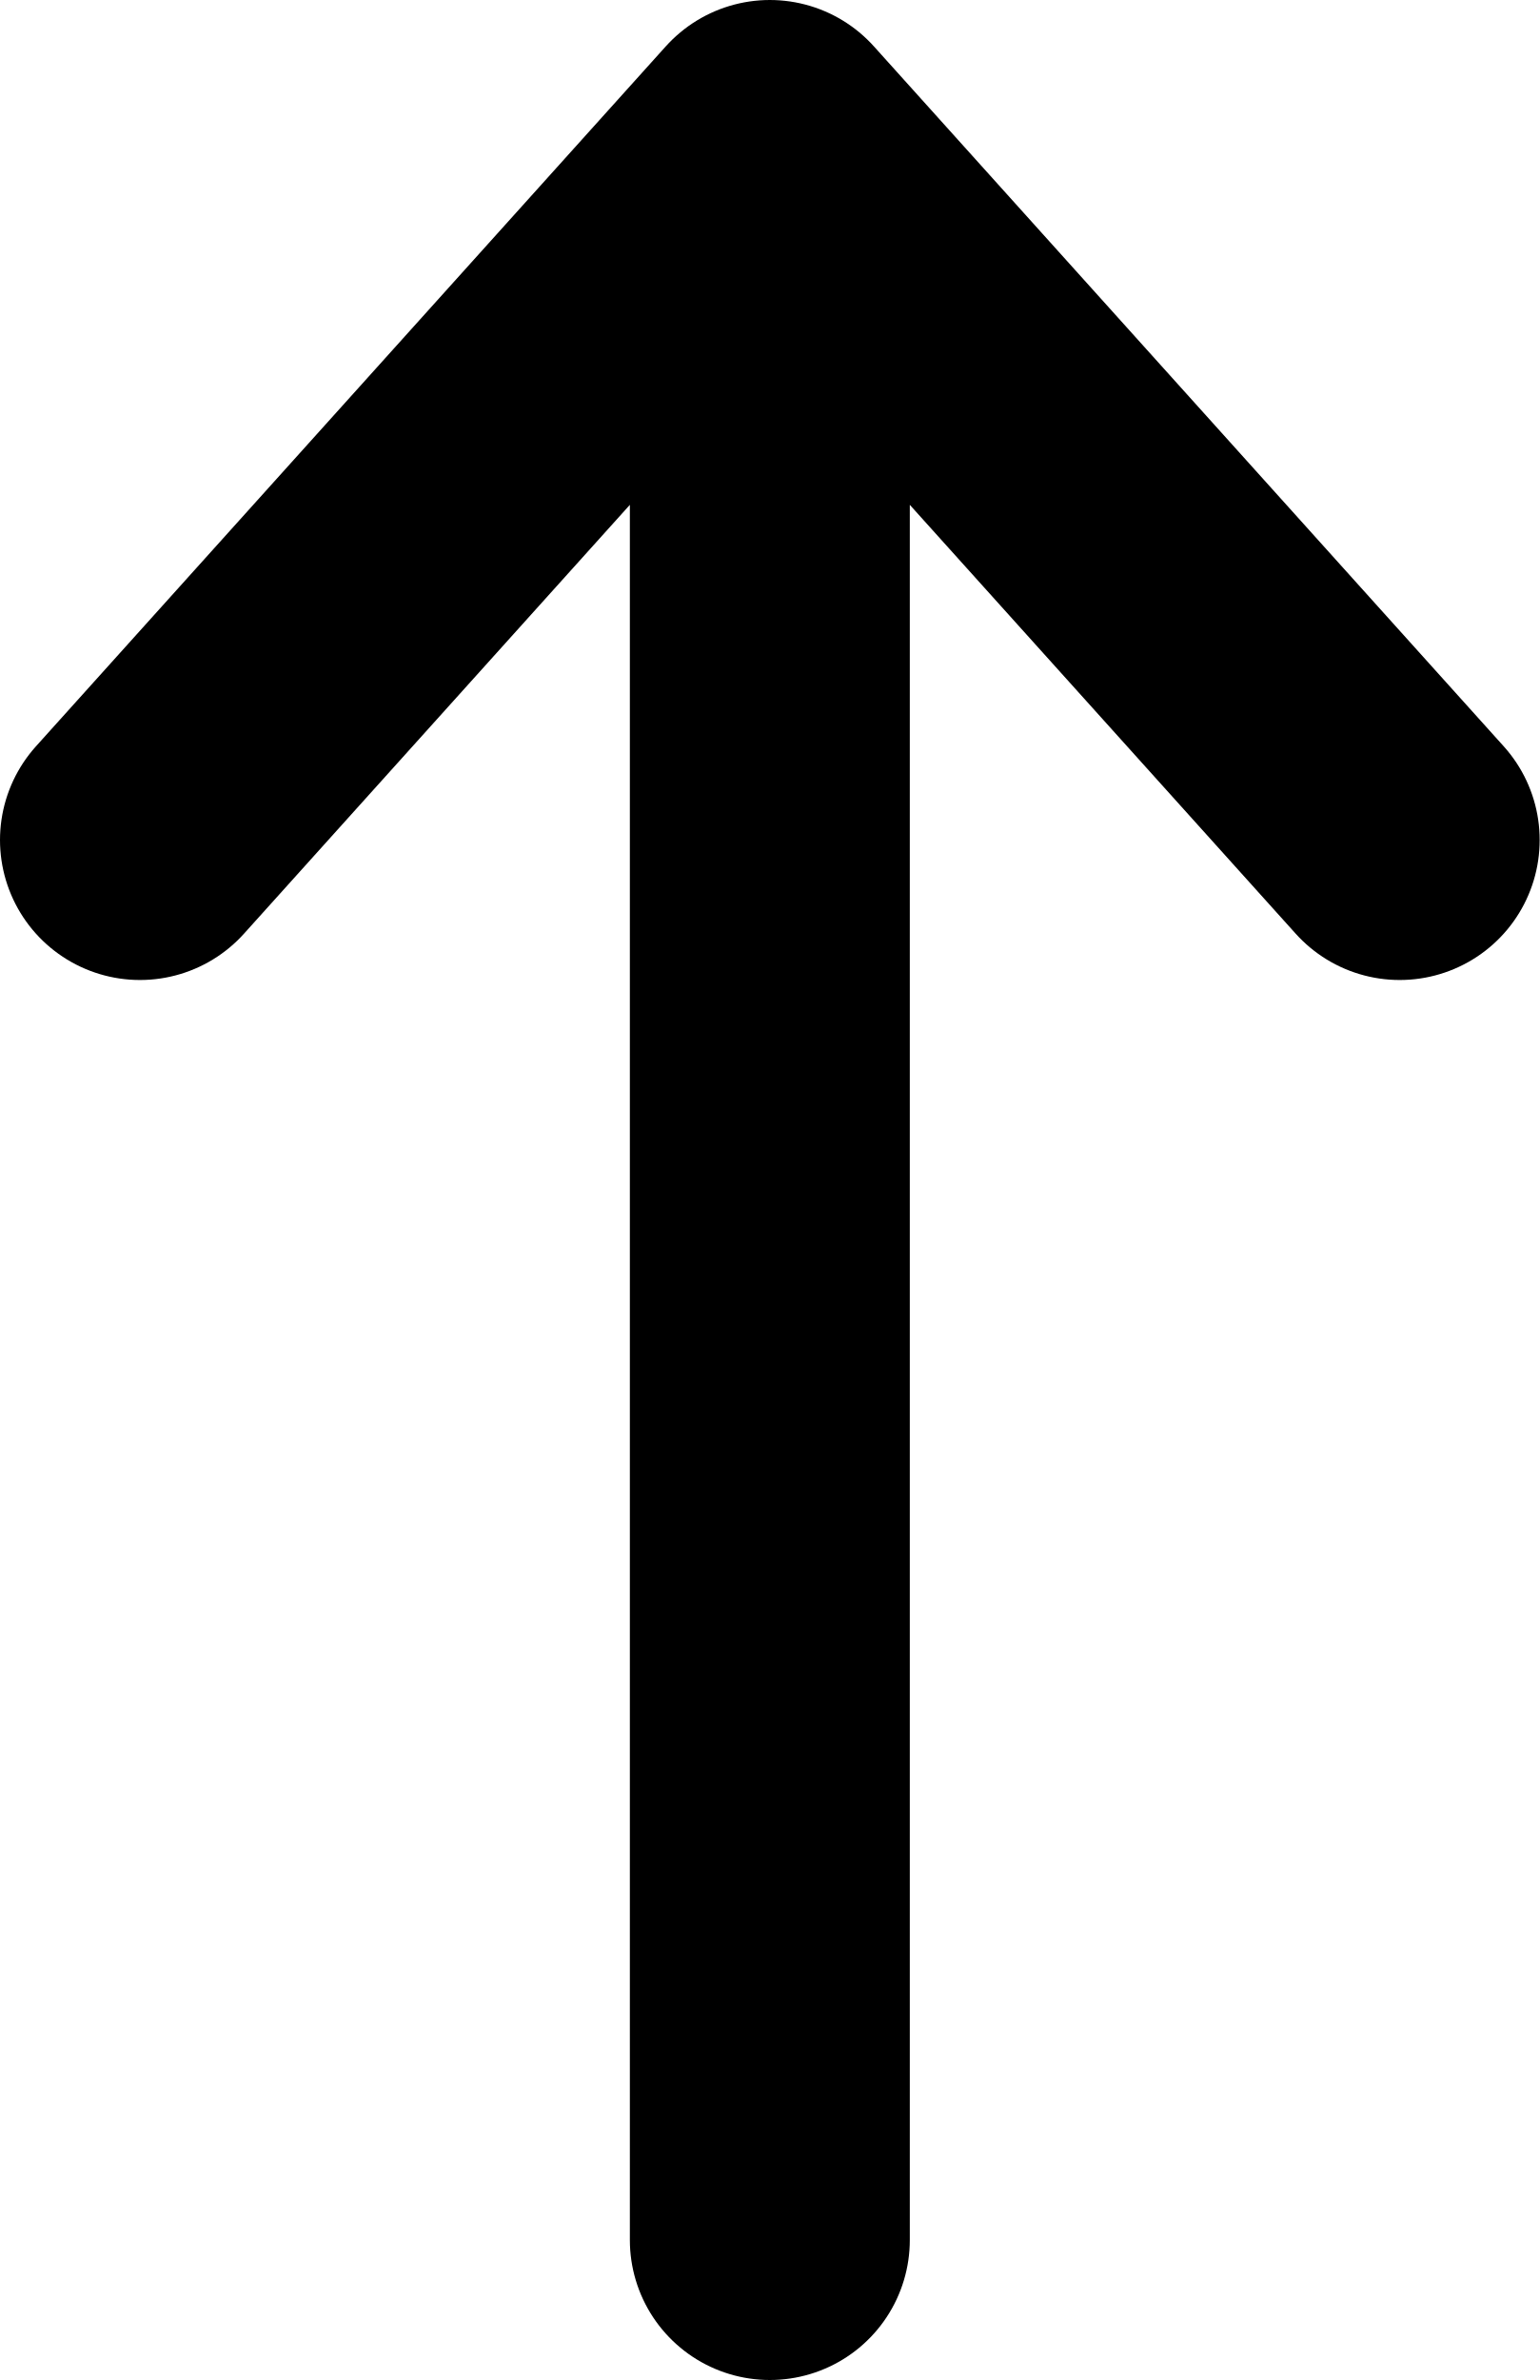
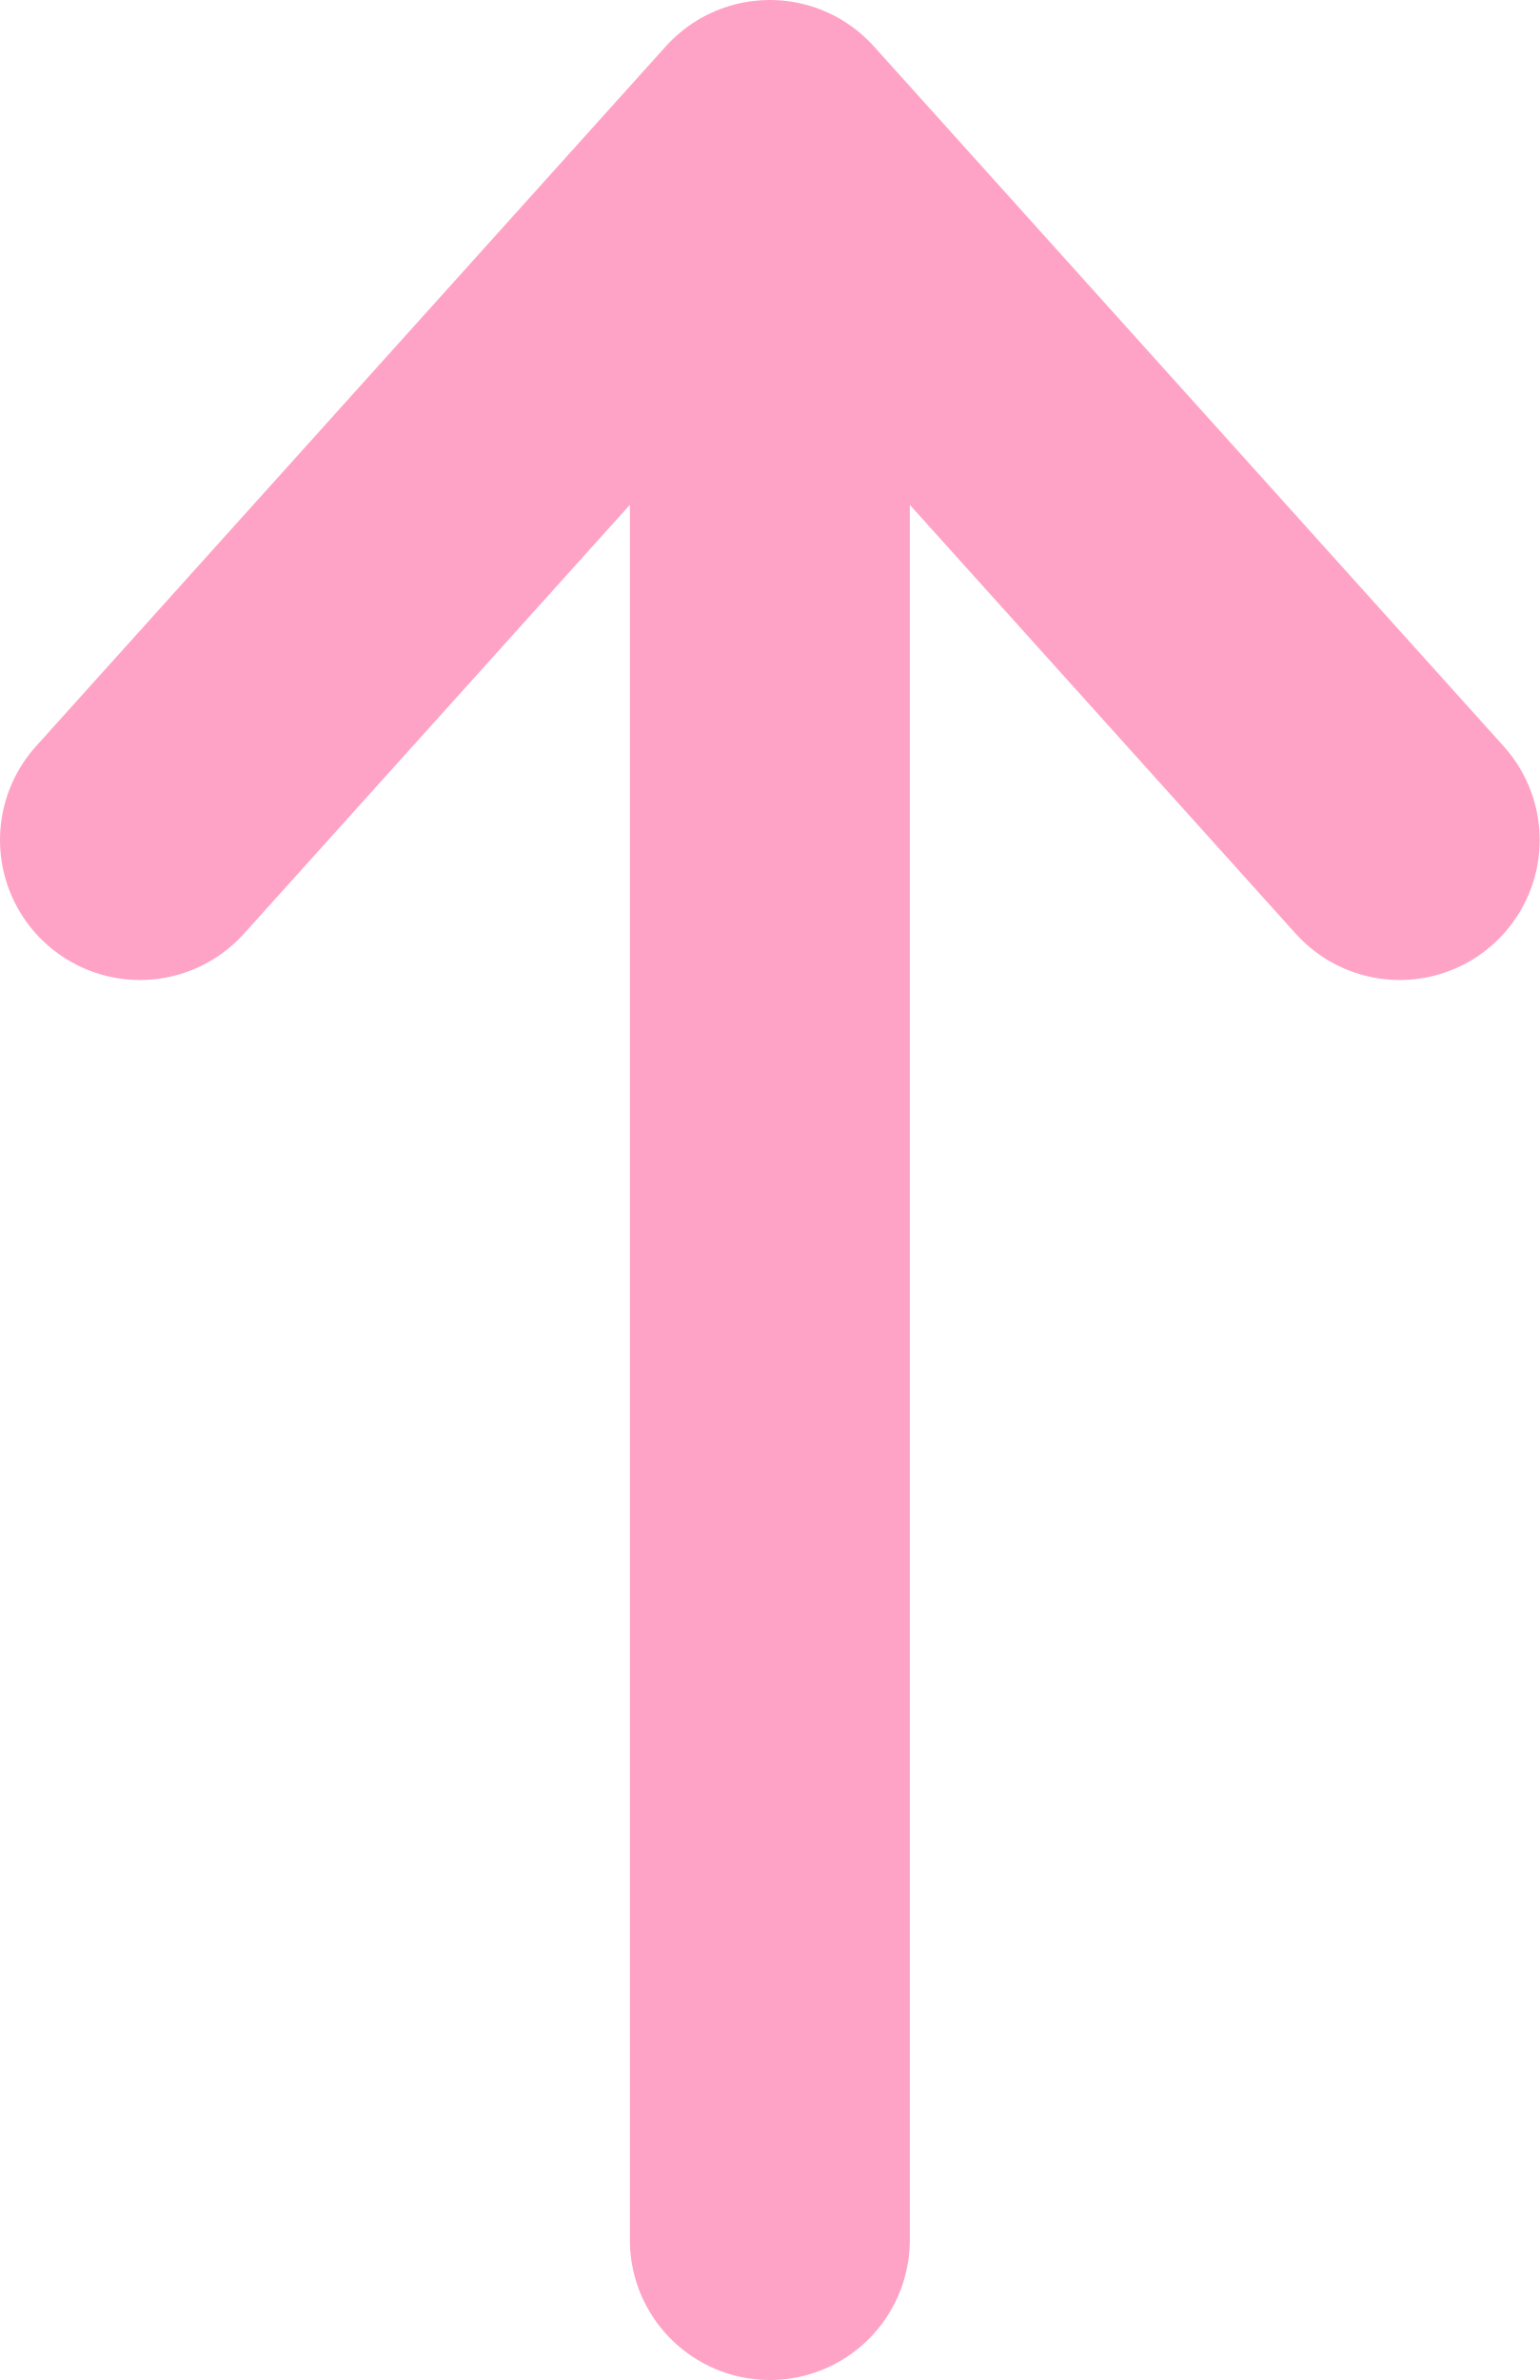
<svg xmlns="http://www.w3.org/2000/svg" preserveAspectRatio="none" overflow="visible" style="display: block;" width="11" height="17" viewBox="0 0 11 17" fill="none">
-   <path id="Vector" d="M5.5 1V16M10 6L5.5 1L1 6" stroke="black" stroke-width="2" stroke-linecap="round" stroke-linejoin="round" />
+   <path id="Vector" d="M5.5 1V16M10 6L5.5 1L1 6" stroke="#FFA3C6" stroke-width="2" stroke-linecap="round" stroke-linejoin="round" />
</svg>
